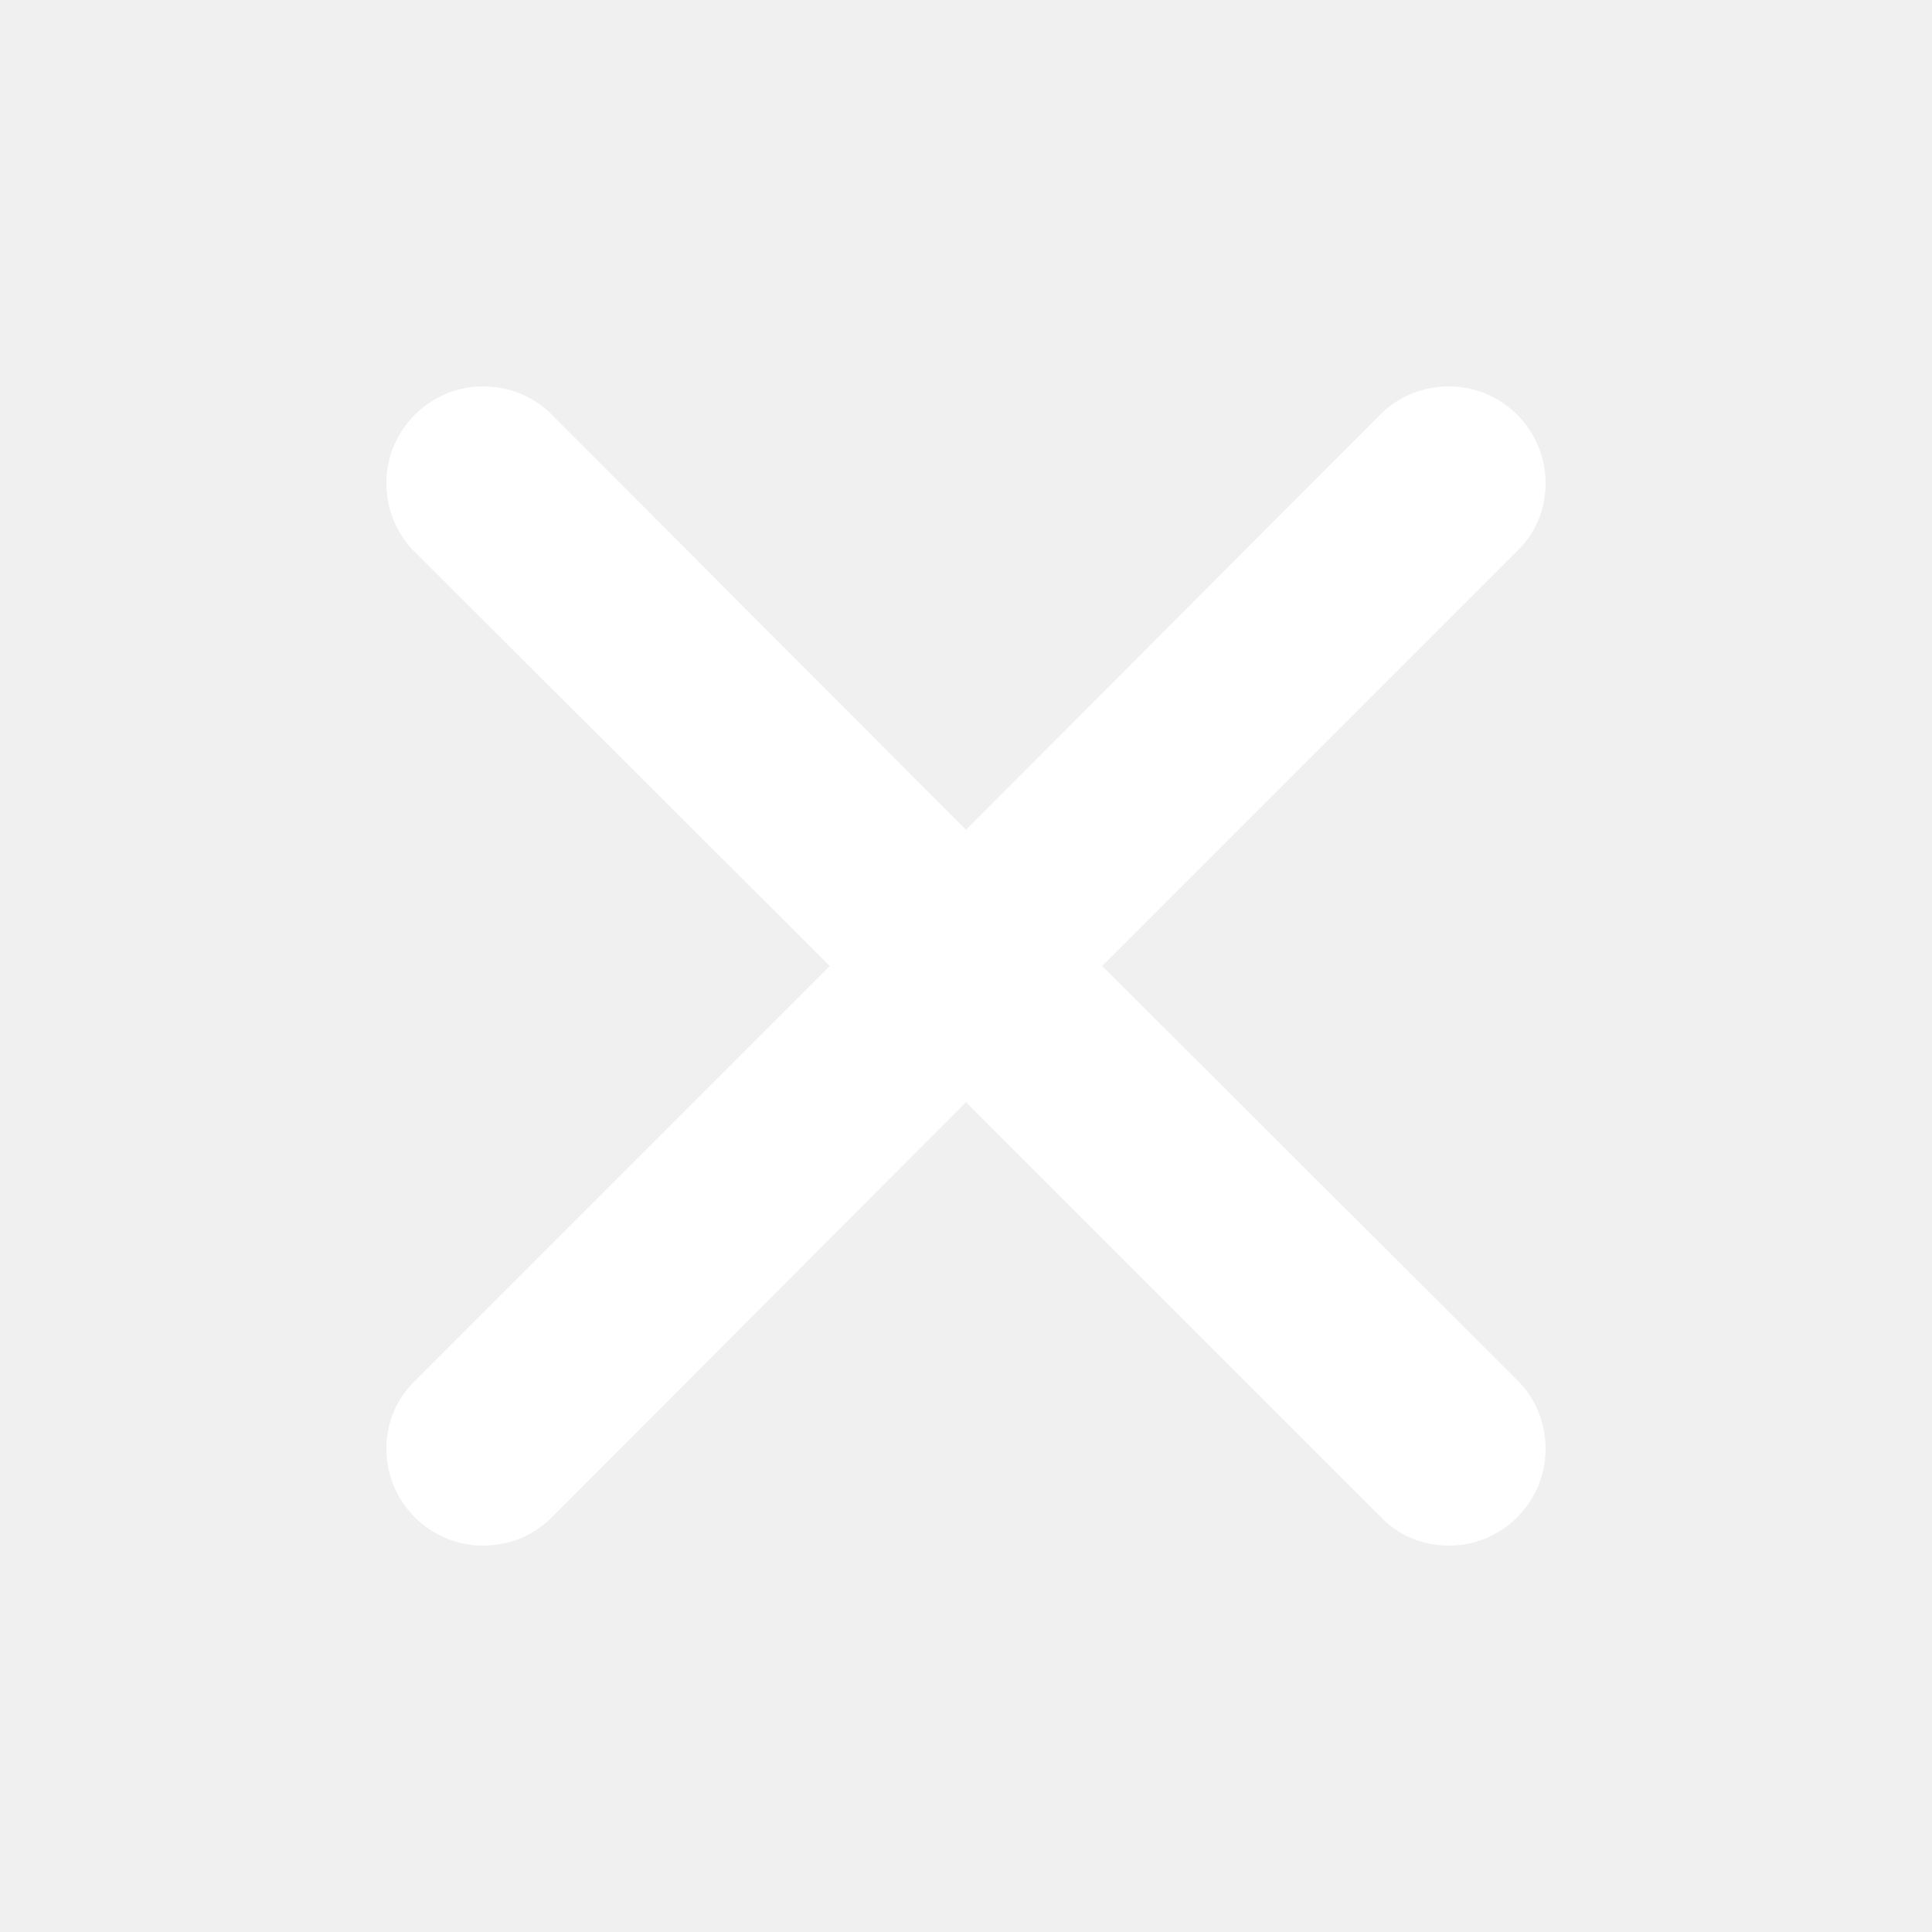
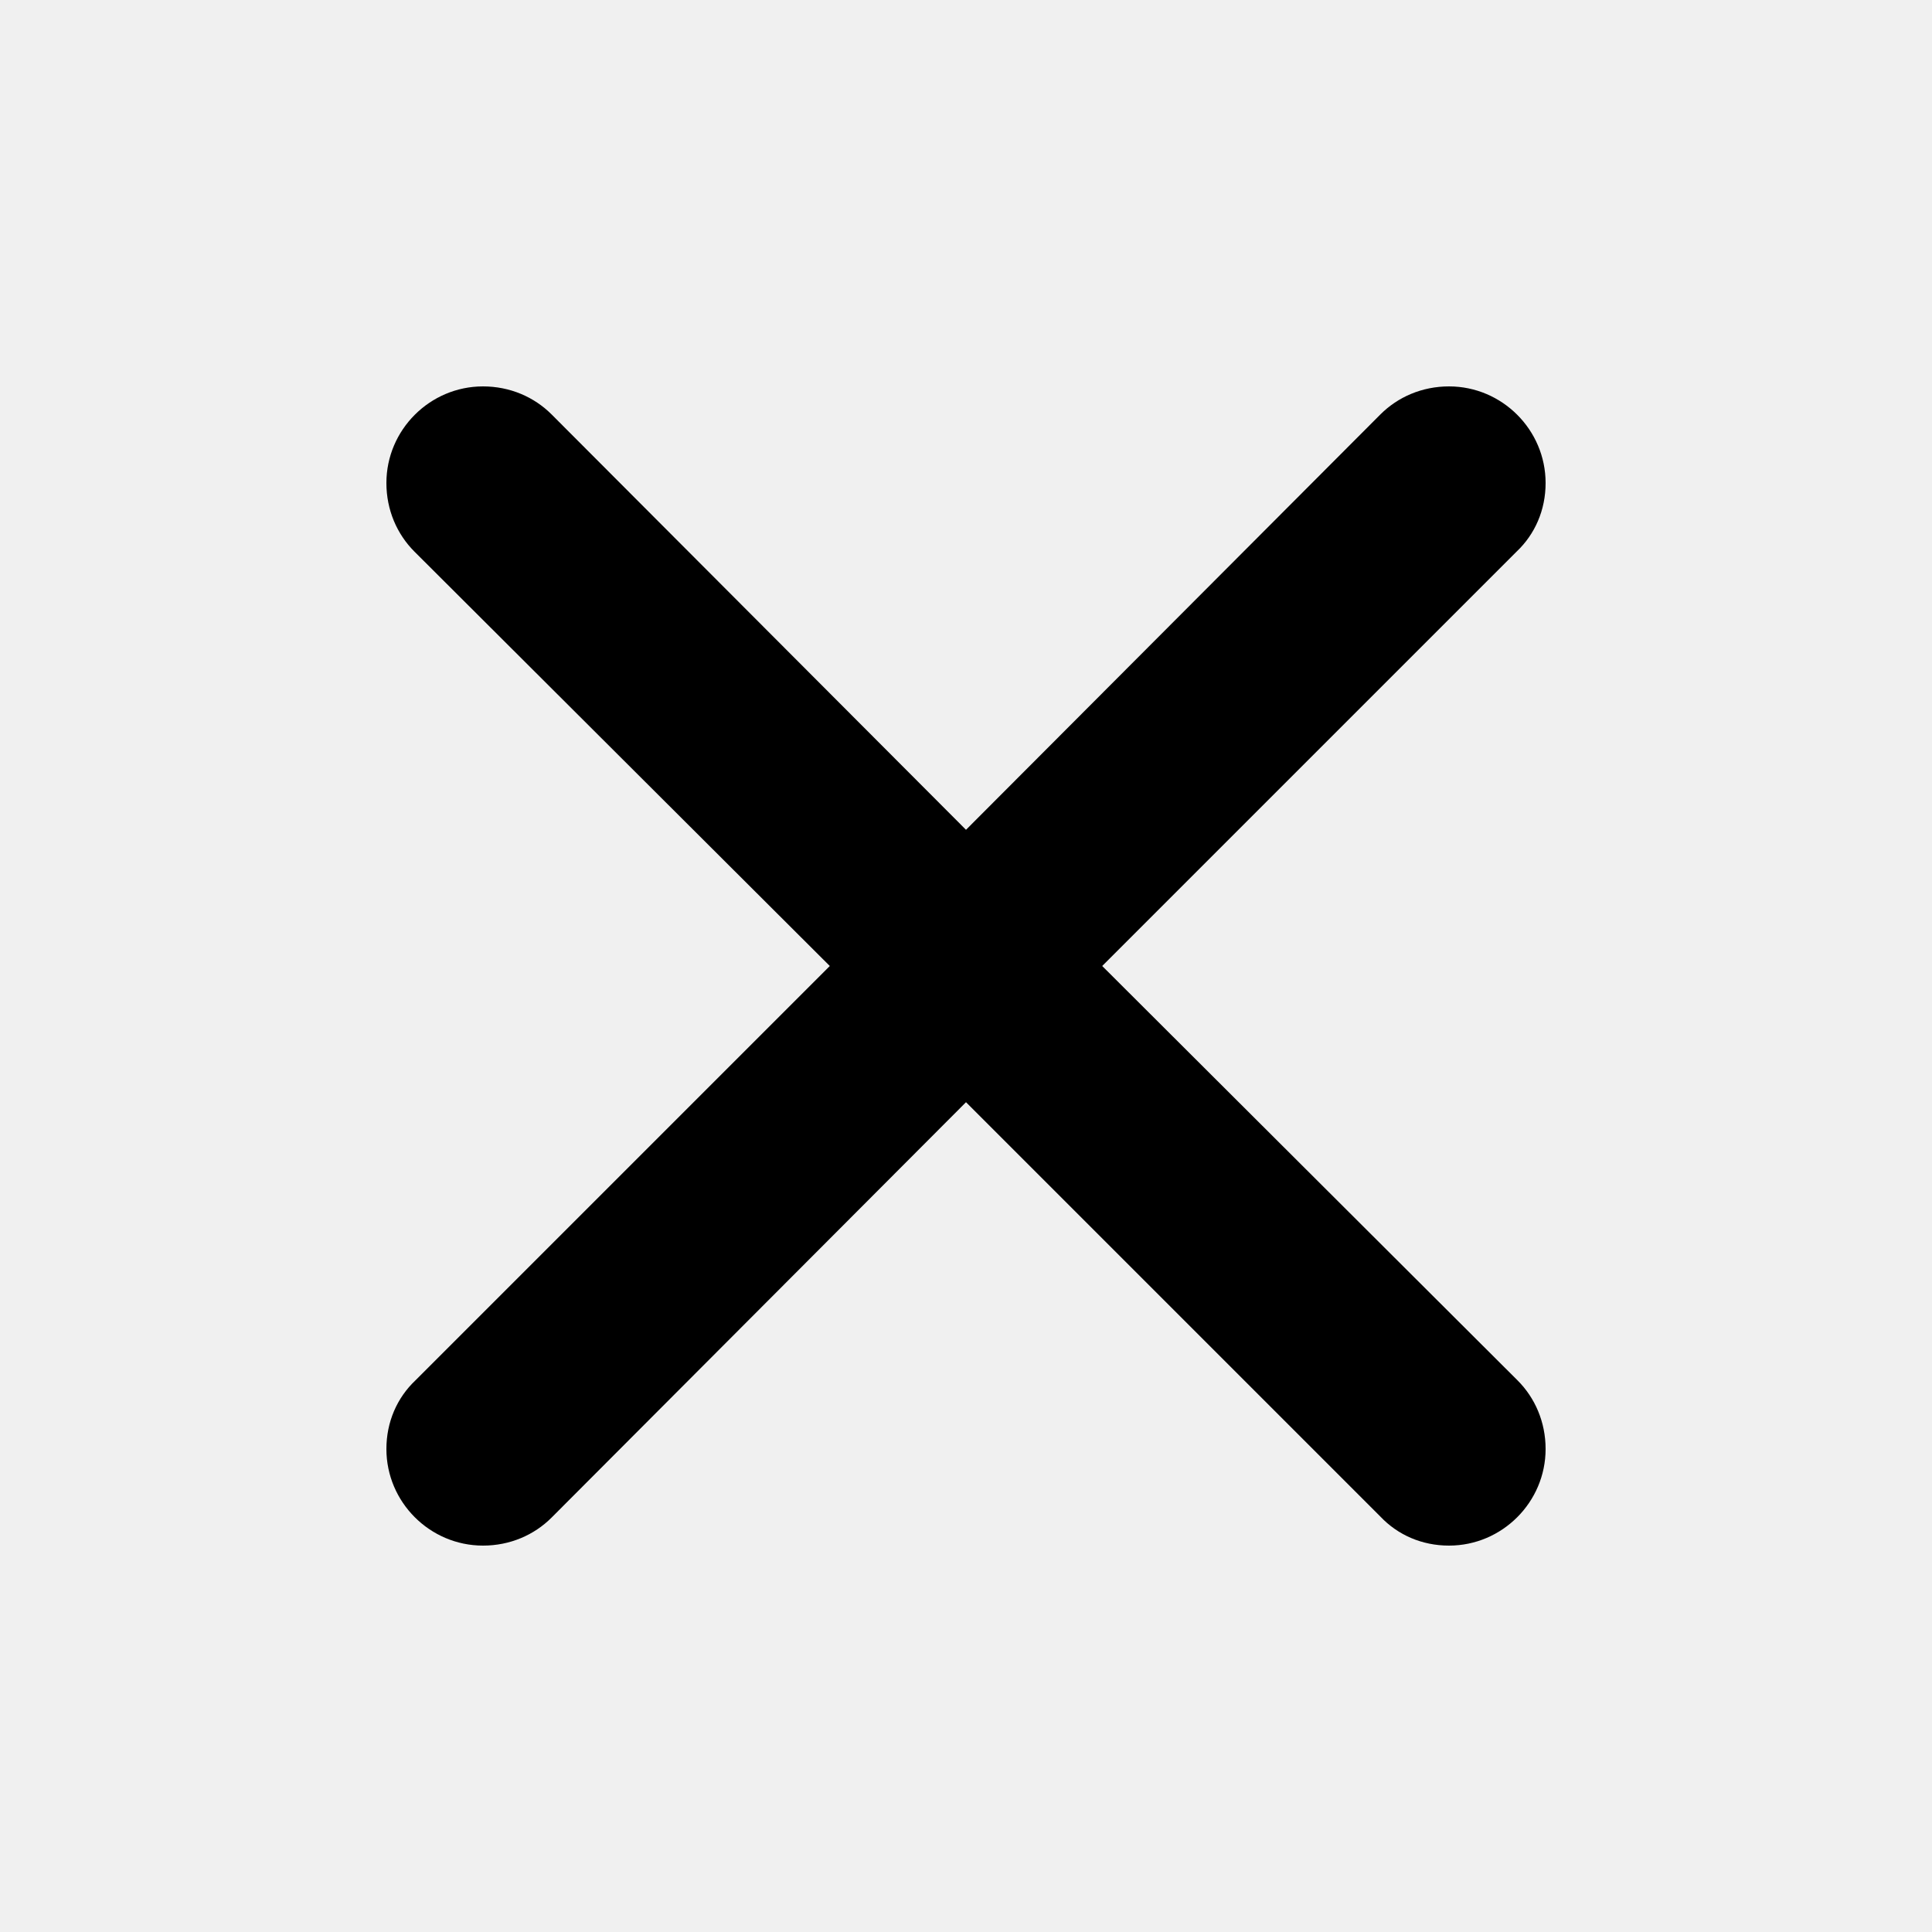
<svg xmlns="http://www.w3.org/2000/svg" version="1.1" id="Layer_1" x="0px" y="0px" viewBox="0 0 20 20" enable-background="new 0 0 20 20" xml:space="preserve">
  <g id="cross_mark_6_">
    <g>
-       <path fill-rule="evenodd" fill="white" clip-rule="evenodd" d="M11.41,10l4.29-4.29C15.89,5.53,16,5.28,16,5c0-0.55-0.45-1-1-1    c-0.28,0-0.53,0.11-0.71,0.29L10,8.59L5.71,4.29C5.53,4.11,5.28,4,5,4C4.45,4,4,4.45,4,5c0,0.28,0.11,0.53,0.29,0.71L8.59,10    l-4.29,4.29C4.11,14.47,4,14.72,4,15c0,0.55,0.45,1,1,1c0.28,0,0.53-0.11,0.71-0.29L10,11.41l4.29,4.29    C14.47,15.89,14.72,16,15,16c0.55,0,1-0.45,1-1c0-0.28-0.11-0.53-0.29-0.71L11.41,10z" />
+       <path fill-rule="evenodd" fill="black" clip-rule="evenodd" d="M11.41,10l4.29-4.29C15.89,5.53,16,5.28,16,5c0-0.55-0.45-1-1-1    c-0.28,0-0.53,0.11-0.71,0.29L10,8.59L5.71,4.29C5.53,4.11,5.28,4,5,4C4.45,4,4,4.45,4,5c0,0.28,0.11,0.53,0.29,0.71L8.59,10    l-4.29,4.29C4.11,14.47,4,14.72,4,15c0,0.55,0.45,1,1,1c0.28,0,0.53-0.11,0.71-0.29L10,11.41l4.29,4.29    C14.47,15.89,14.72,16,15,16c0.55,0,1-0.45,1-1c0-0.28-0.11-0.53-0.29-0.71L11.41,10z" />
    </g>
  </g>
</svg>
